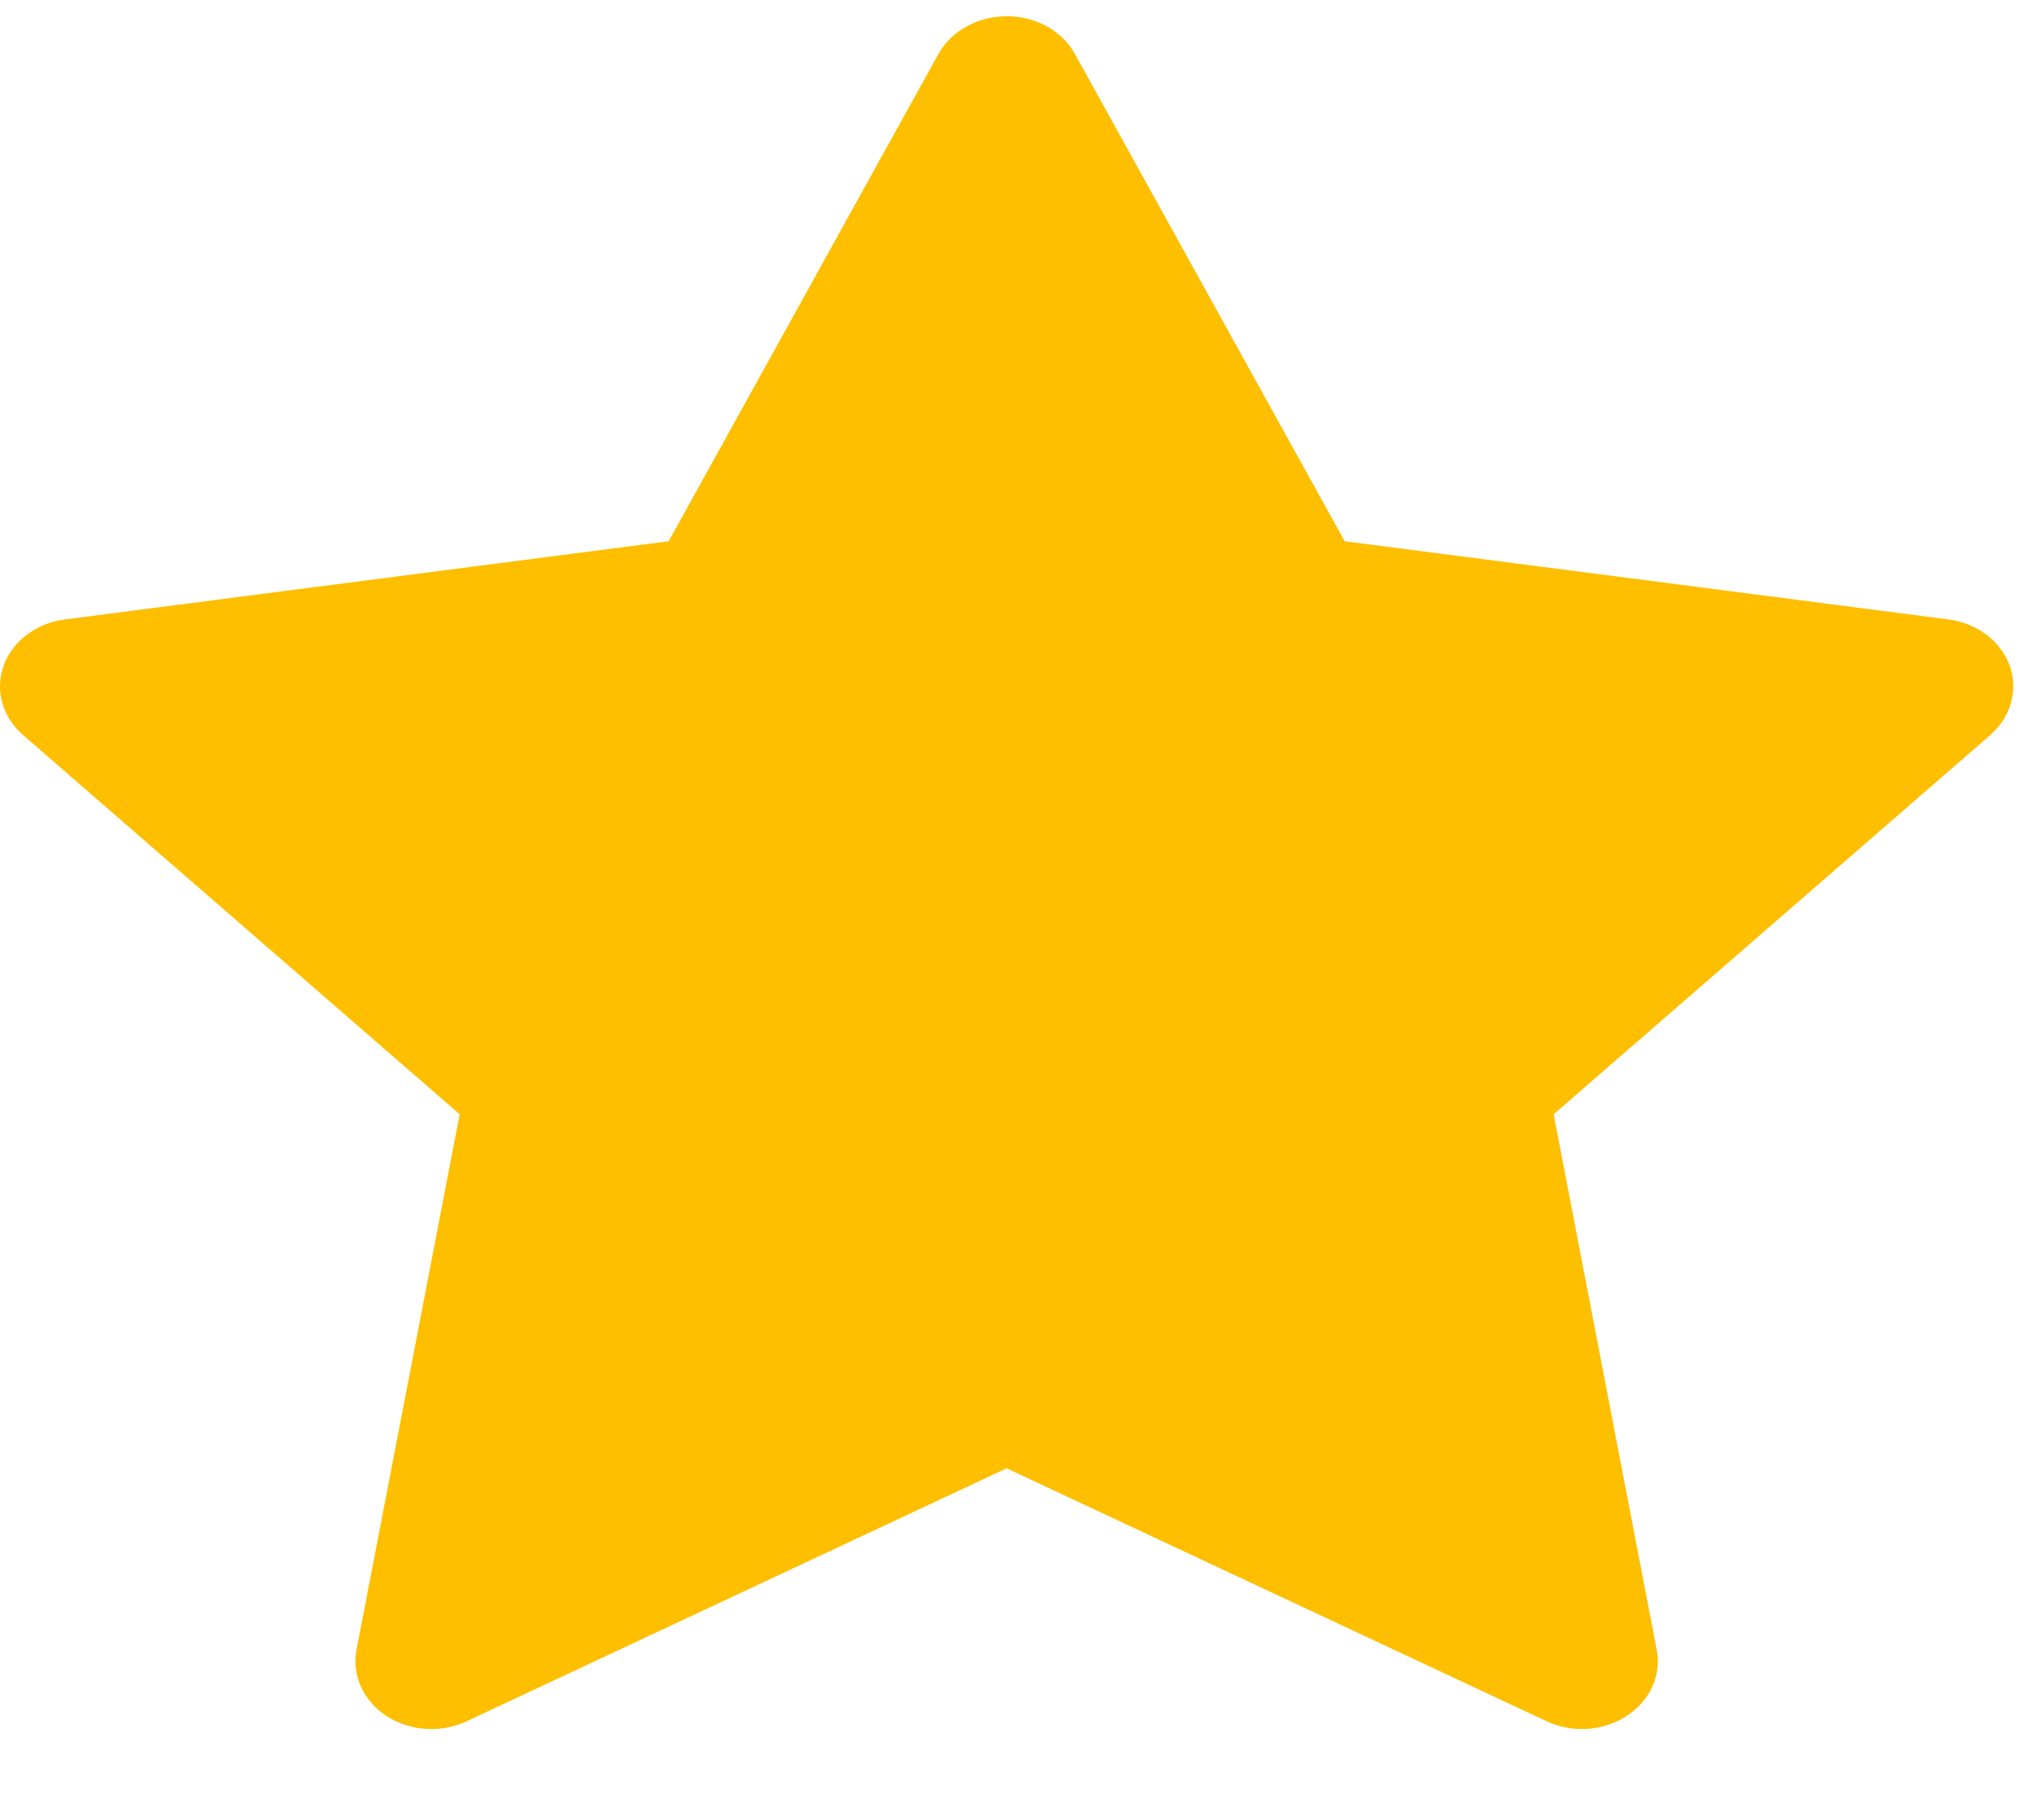
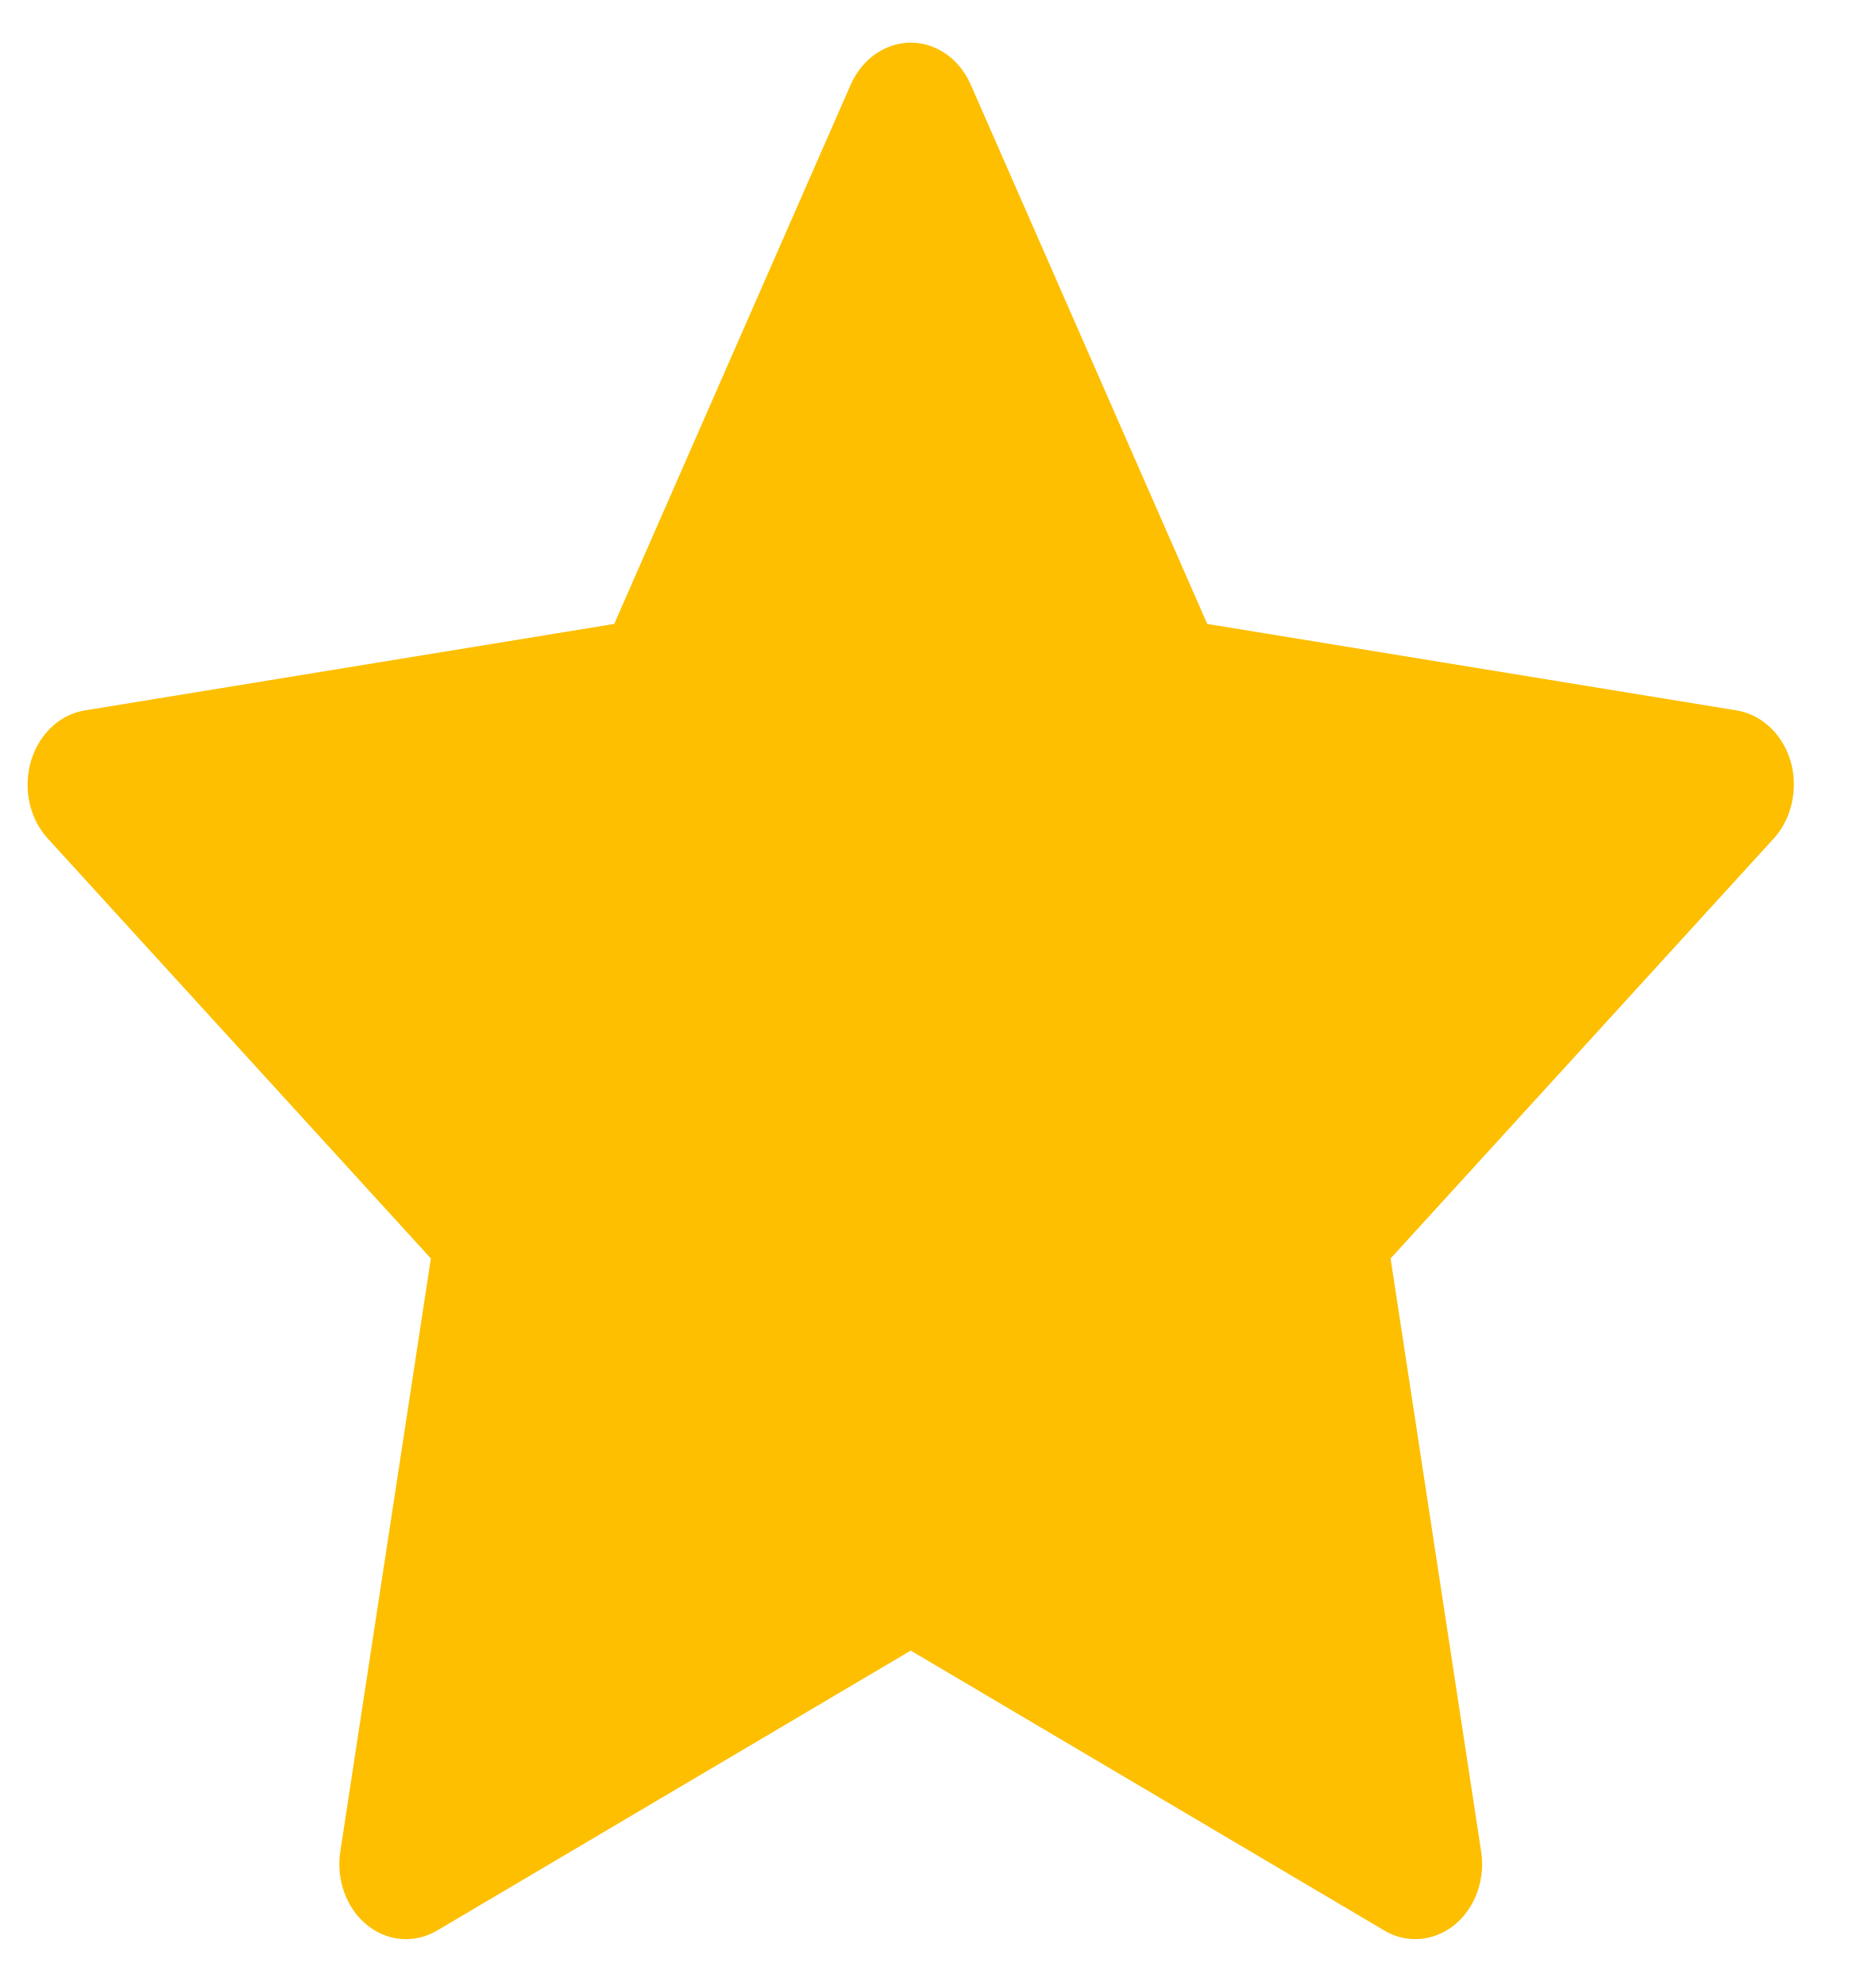
- <svg xmlns="http://www.w3.org/2000/svg" width="19" height="17" viewBox="0 0 19 17" fill="none">
-   <path d="M18.199 5.786L12.561 5.056L10.041 0.504C9.972 0.379 9.859 0.278 9.719 0.217C9.368 0.063 8.942 0.191 8.766 0.504L6.246 5.056L0.608 5.786C0.453 5.805 0.31 5.871 0.202 5.97C0.07 6.09 -0.002 6.252 6.24985e-05 6.42C0.003 6.588 0.08 6.748 0.215 6.866L4.294 10.409L3.33 15.412C3.308 15.528 3.322 15.648 3.372 15.757C3.422 15.867 3.505 15.962 3.612 16.031C3.72 16.1 3.847 16.142 3.979 16.15C4.111 16.158 4.243 16.134 4.361 16.078L9.403 13.716L14.446 16.078C14.584 16.144 14.744 16.166 14.897 16.142C15.283 16.082 15.543 15.756 15.476 15.412L14.513 10.409L18.592 6.866C18.703 6.769 18.776 6.642 18.798 6.504C18.858 6.158 18.587 5.837 18.199 5.786Z" fill="#FDBF00" />
+ <svg xmlns="http://www.w3.org/2000/svg" width="17" height="18" viewBox="0 0 17 18" fill="none">
+   <path d="M15.744 6.439L10.944 5.655L8.799 0.765C8.74 0.631 8.644 0.523 8.524 0.457C8.226 0.291 7.863 0.429 7.713 0.765L5.568 5.655L0.768 6.439C0.635 6.461 0.514 6.531 0.422 6.637C0.31 6.767 0.248 6.941 0.25 7.121C0.252 7.302 0.318 7.474 0.433 7.6L3.906 11.406L3.085 16.781C3.066 16.906 3.078 17.035 3.121 17.152C3.163 17.27 3.234 17.372 3.326 17.446C3.417 17.521 3.525 17.565 3.638 17.574C3.75 17.583 3.863 17.556 3.963 17.497L8.256 14.96L12.549 17.497C12.667 17.567 12.803 17.591 12.933 17.565C13.262 17.502 13.483 17.151 13.427 16.781L12.606 11.406L16.079 7.6C16.174 7.496 16.236 7.36 16.255 7.211C16.306 6.839 16.075 6.495 15.744 6.439V6.439Z" fill="#FDBF00" />
</svg>
